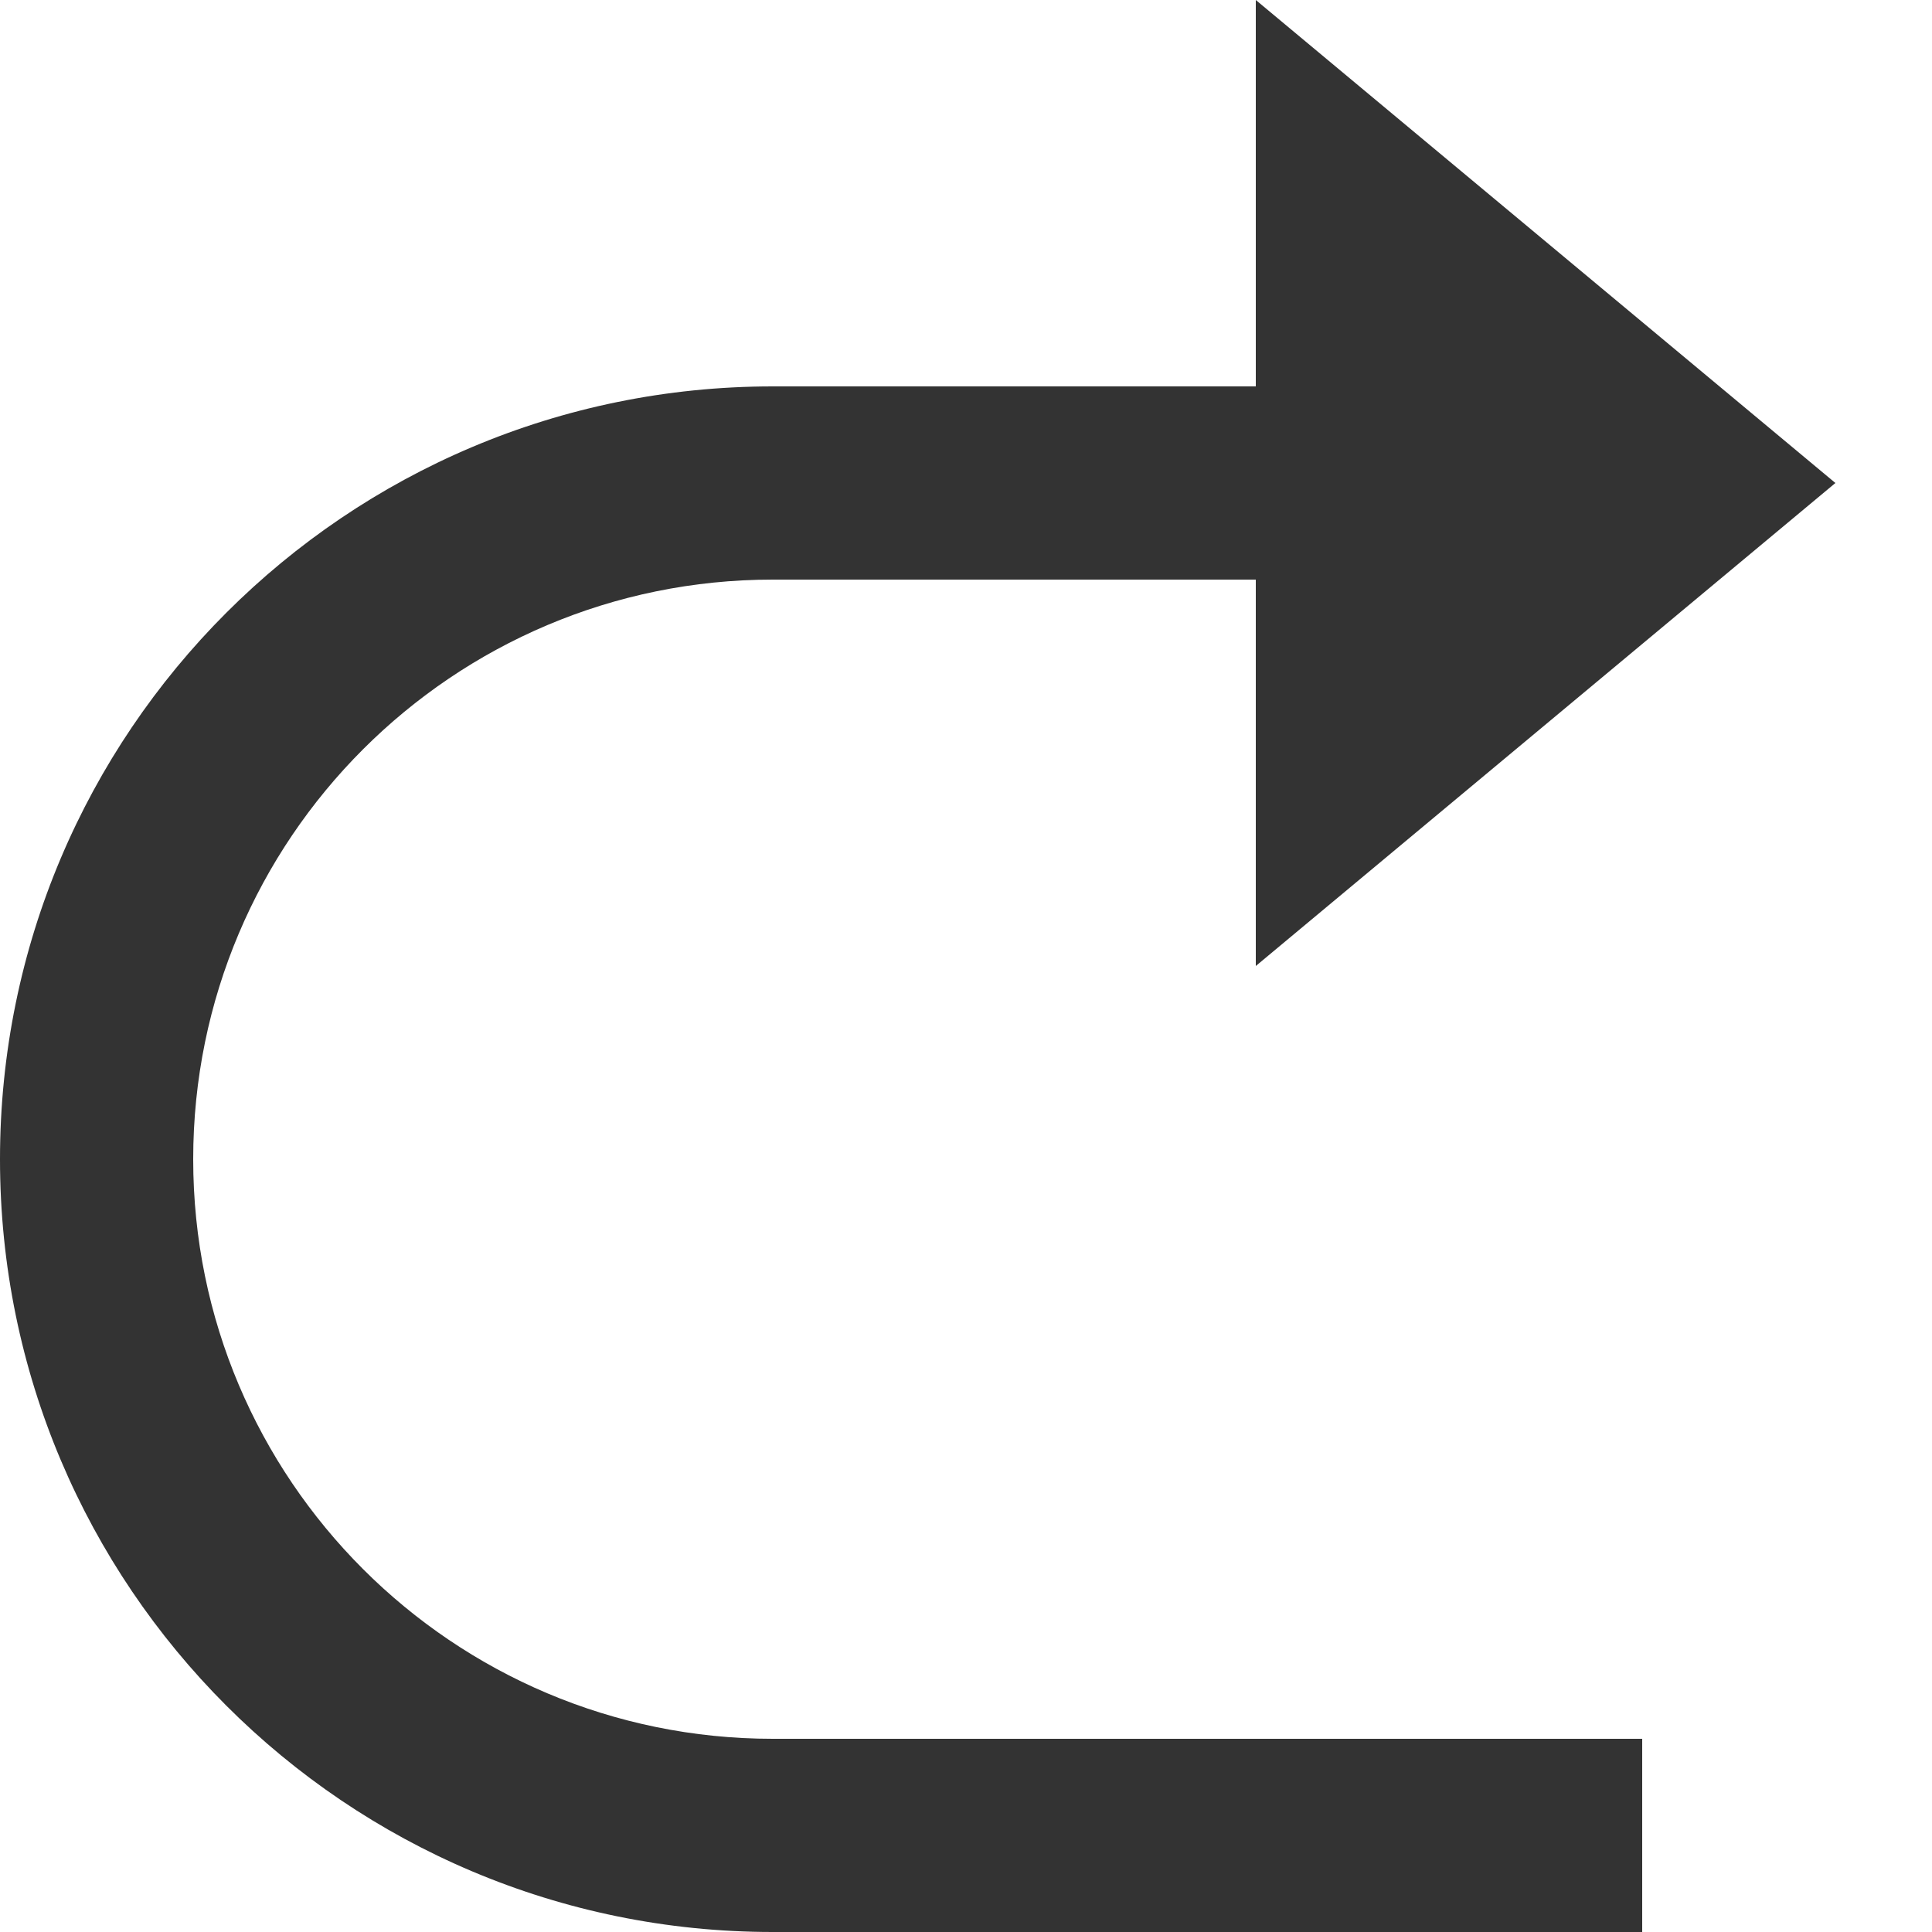
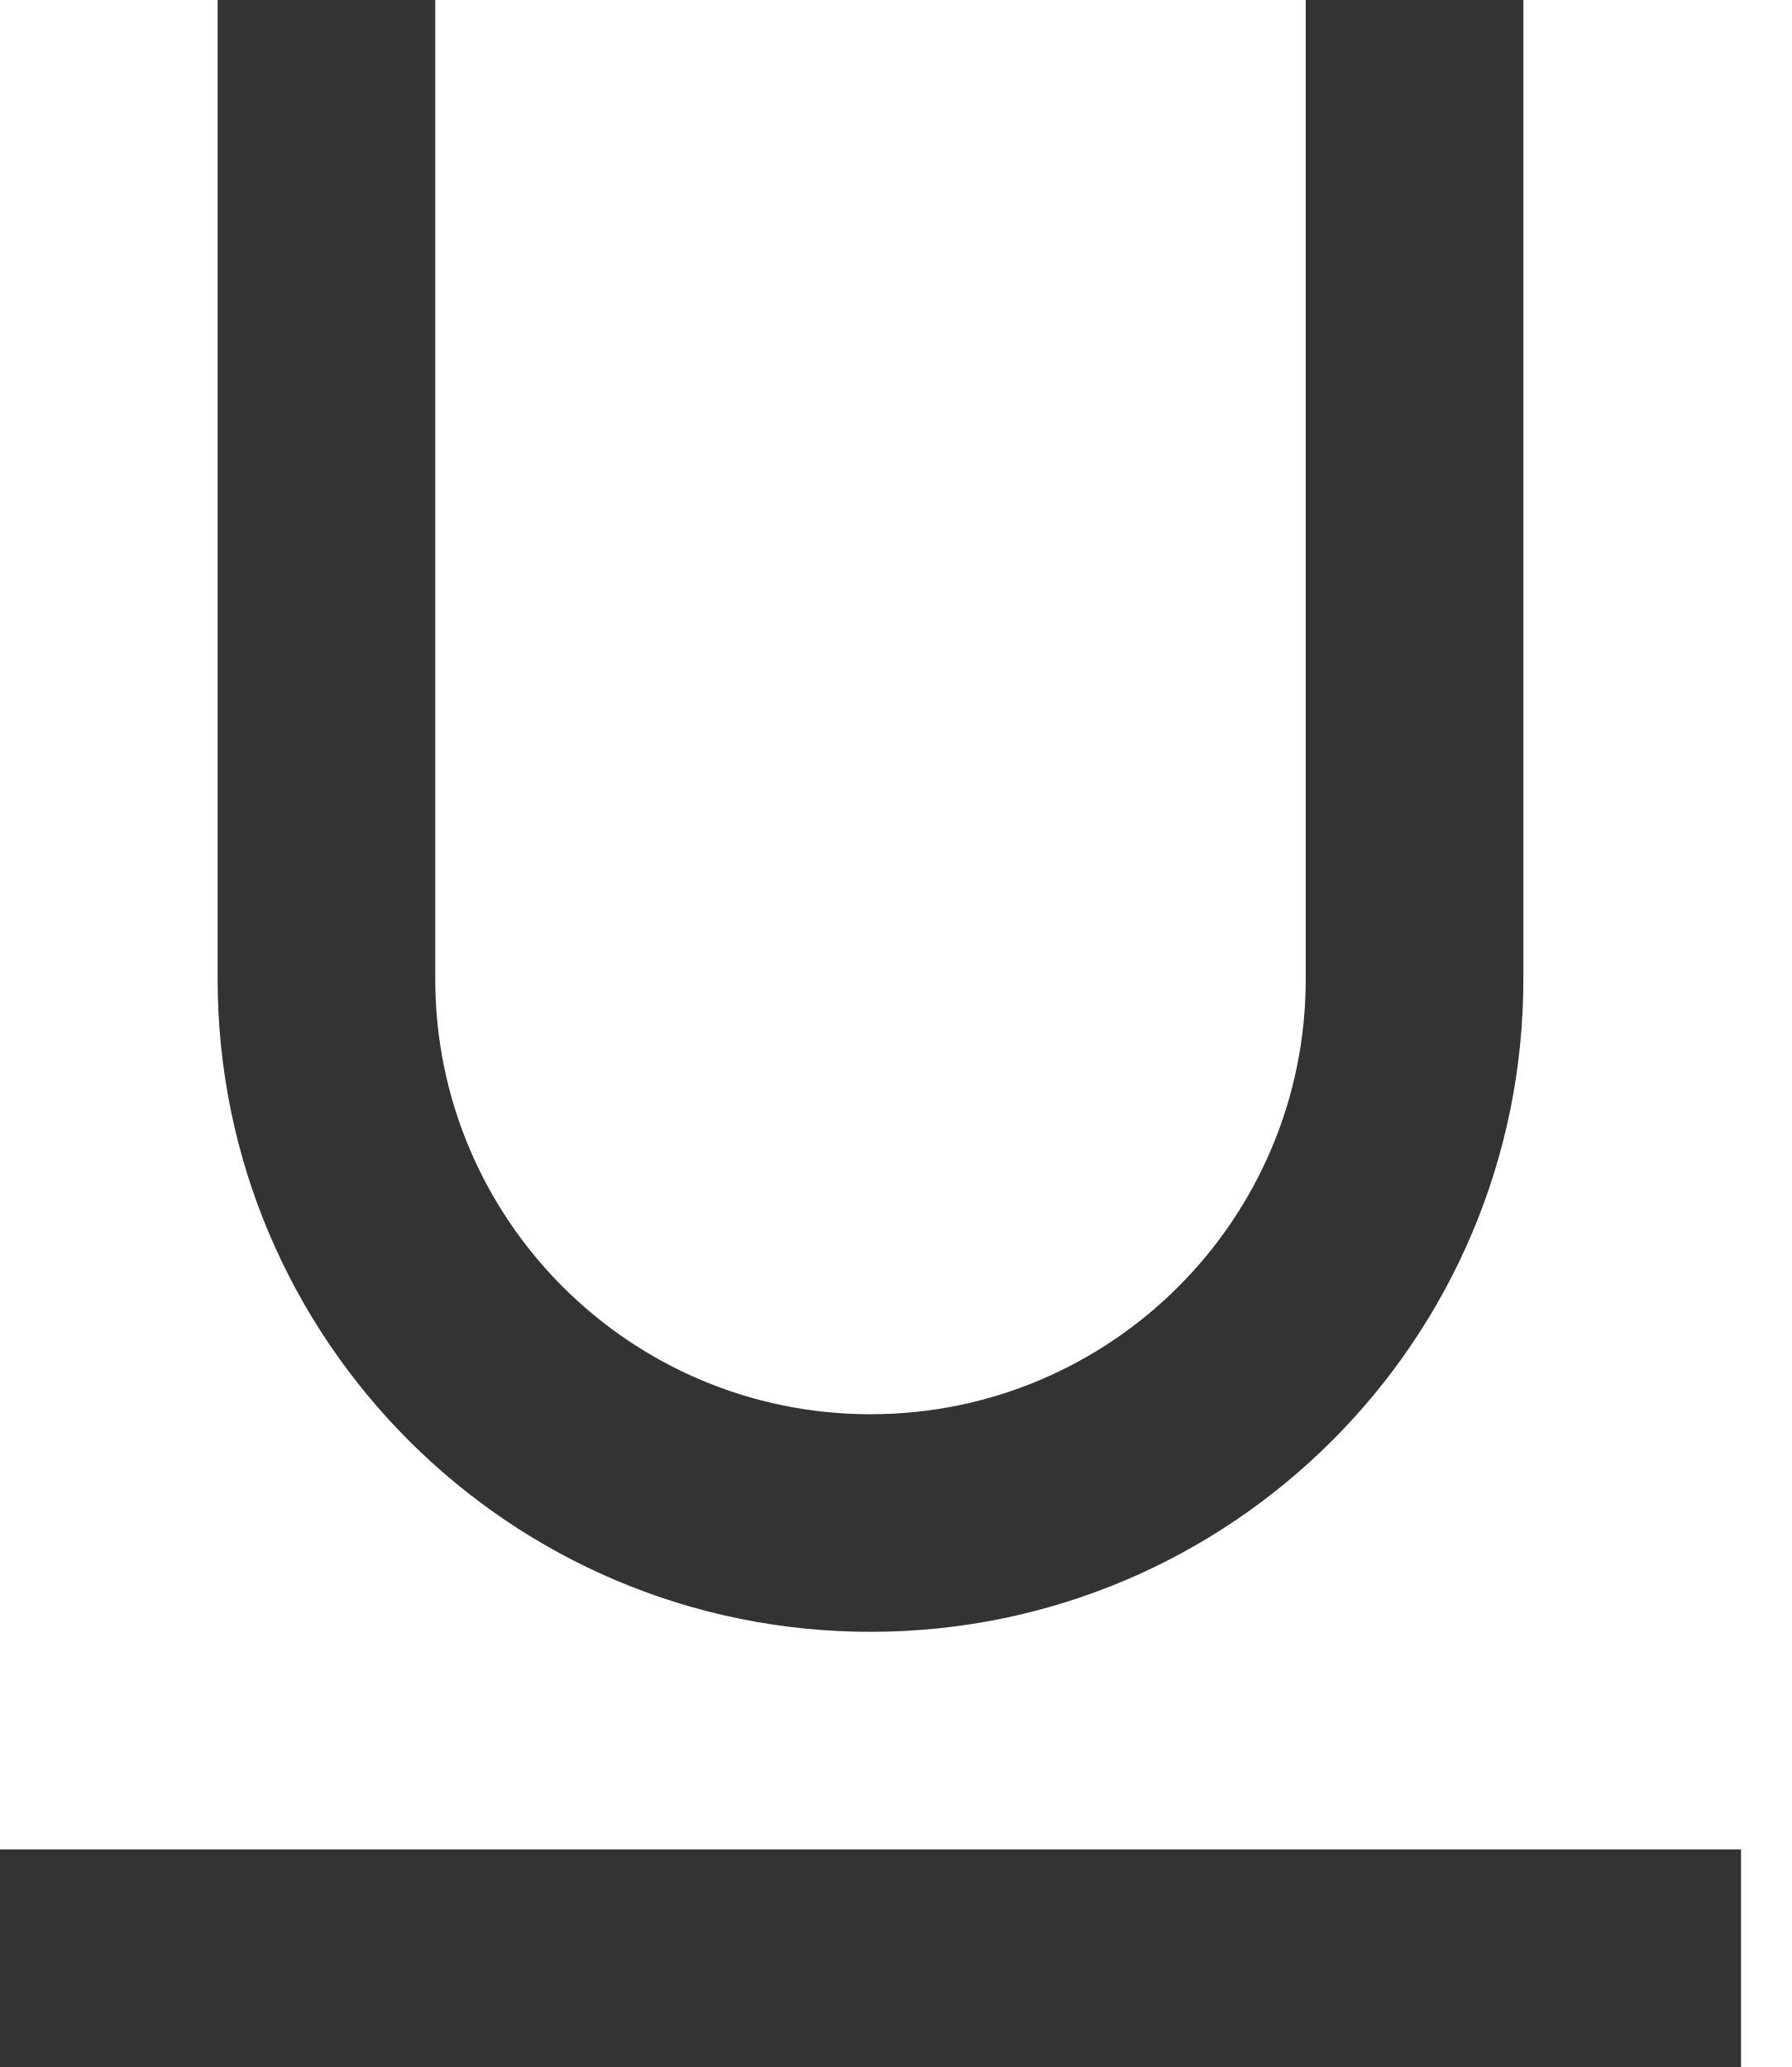
- <svg xmlns="http://www.w3.org/2000/svg" version="1.1" width="15px" height="15px">
-   <g transform="matrix(1 0 0 1 -812 -1670 )">
-     <path d="M 9.75 7.5  L 9.75 4.5  L 6 4.5  C 3.515 4.5  1.5 6.515  1.5 9  C 1.5 11.485  3.515 13.5  6 13.5  L 12.75 13.5  L 12.75 15  L 6 15  C 2.686 15  0 12.314  0 9  C 0 5.686  2.686 3  6 3  L 9.75 3  L 9.75 0  L 14.25 3.75  L 9.75 7.5  Z " fill-rule="nonzero" fill="#333333" stroke="none" transform="matrix(1 0 0 1 812 1670 )" />
+ <svg xmlns="http://www.w3.org/2000/svg" version="1.1" width="13px" height="15px">
+   <g transform="matrix(1 0 0 1 -260 -1670 )">
+     <path d="M 1.579 0  L 3.158 0  L 3.158 7.105  C 3.158 8.849  4.572 10.263  6.316 10.263  C 8.06 10.263  9.474 8.849  9.474 7.105  L 9.474 0  L 11.053 0  L 11.053 7.105  C 11.053 9.721  8.932 11.842  6.316 11.842  C 3.7 11.842  1.579 9.721  1.579 7.105  L 1.579 0  Z M 0 15  L 0 13.421  L 12.632 13.421  L 12.632 15  L 0 15  Z " fill-rule="nonzero" fill="#333333" stroke="none" transform="matrix(1 0 0 1 260 1670 )" />
  </g>
</svg>
